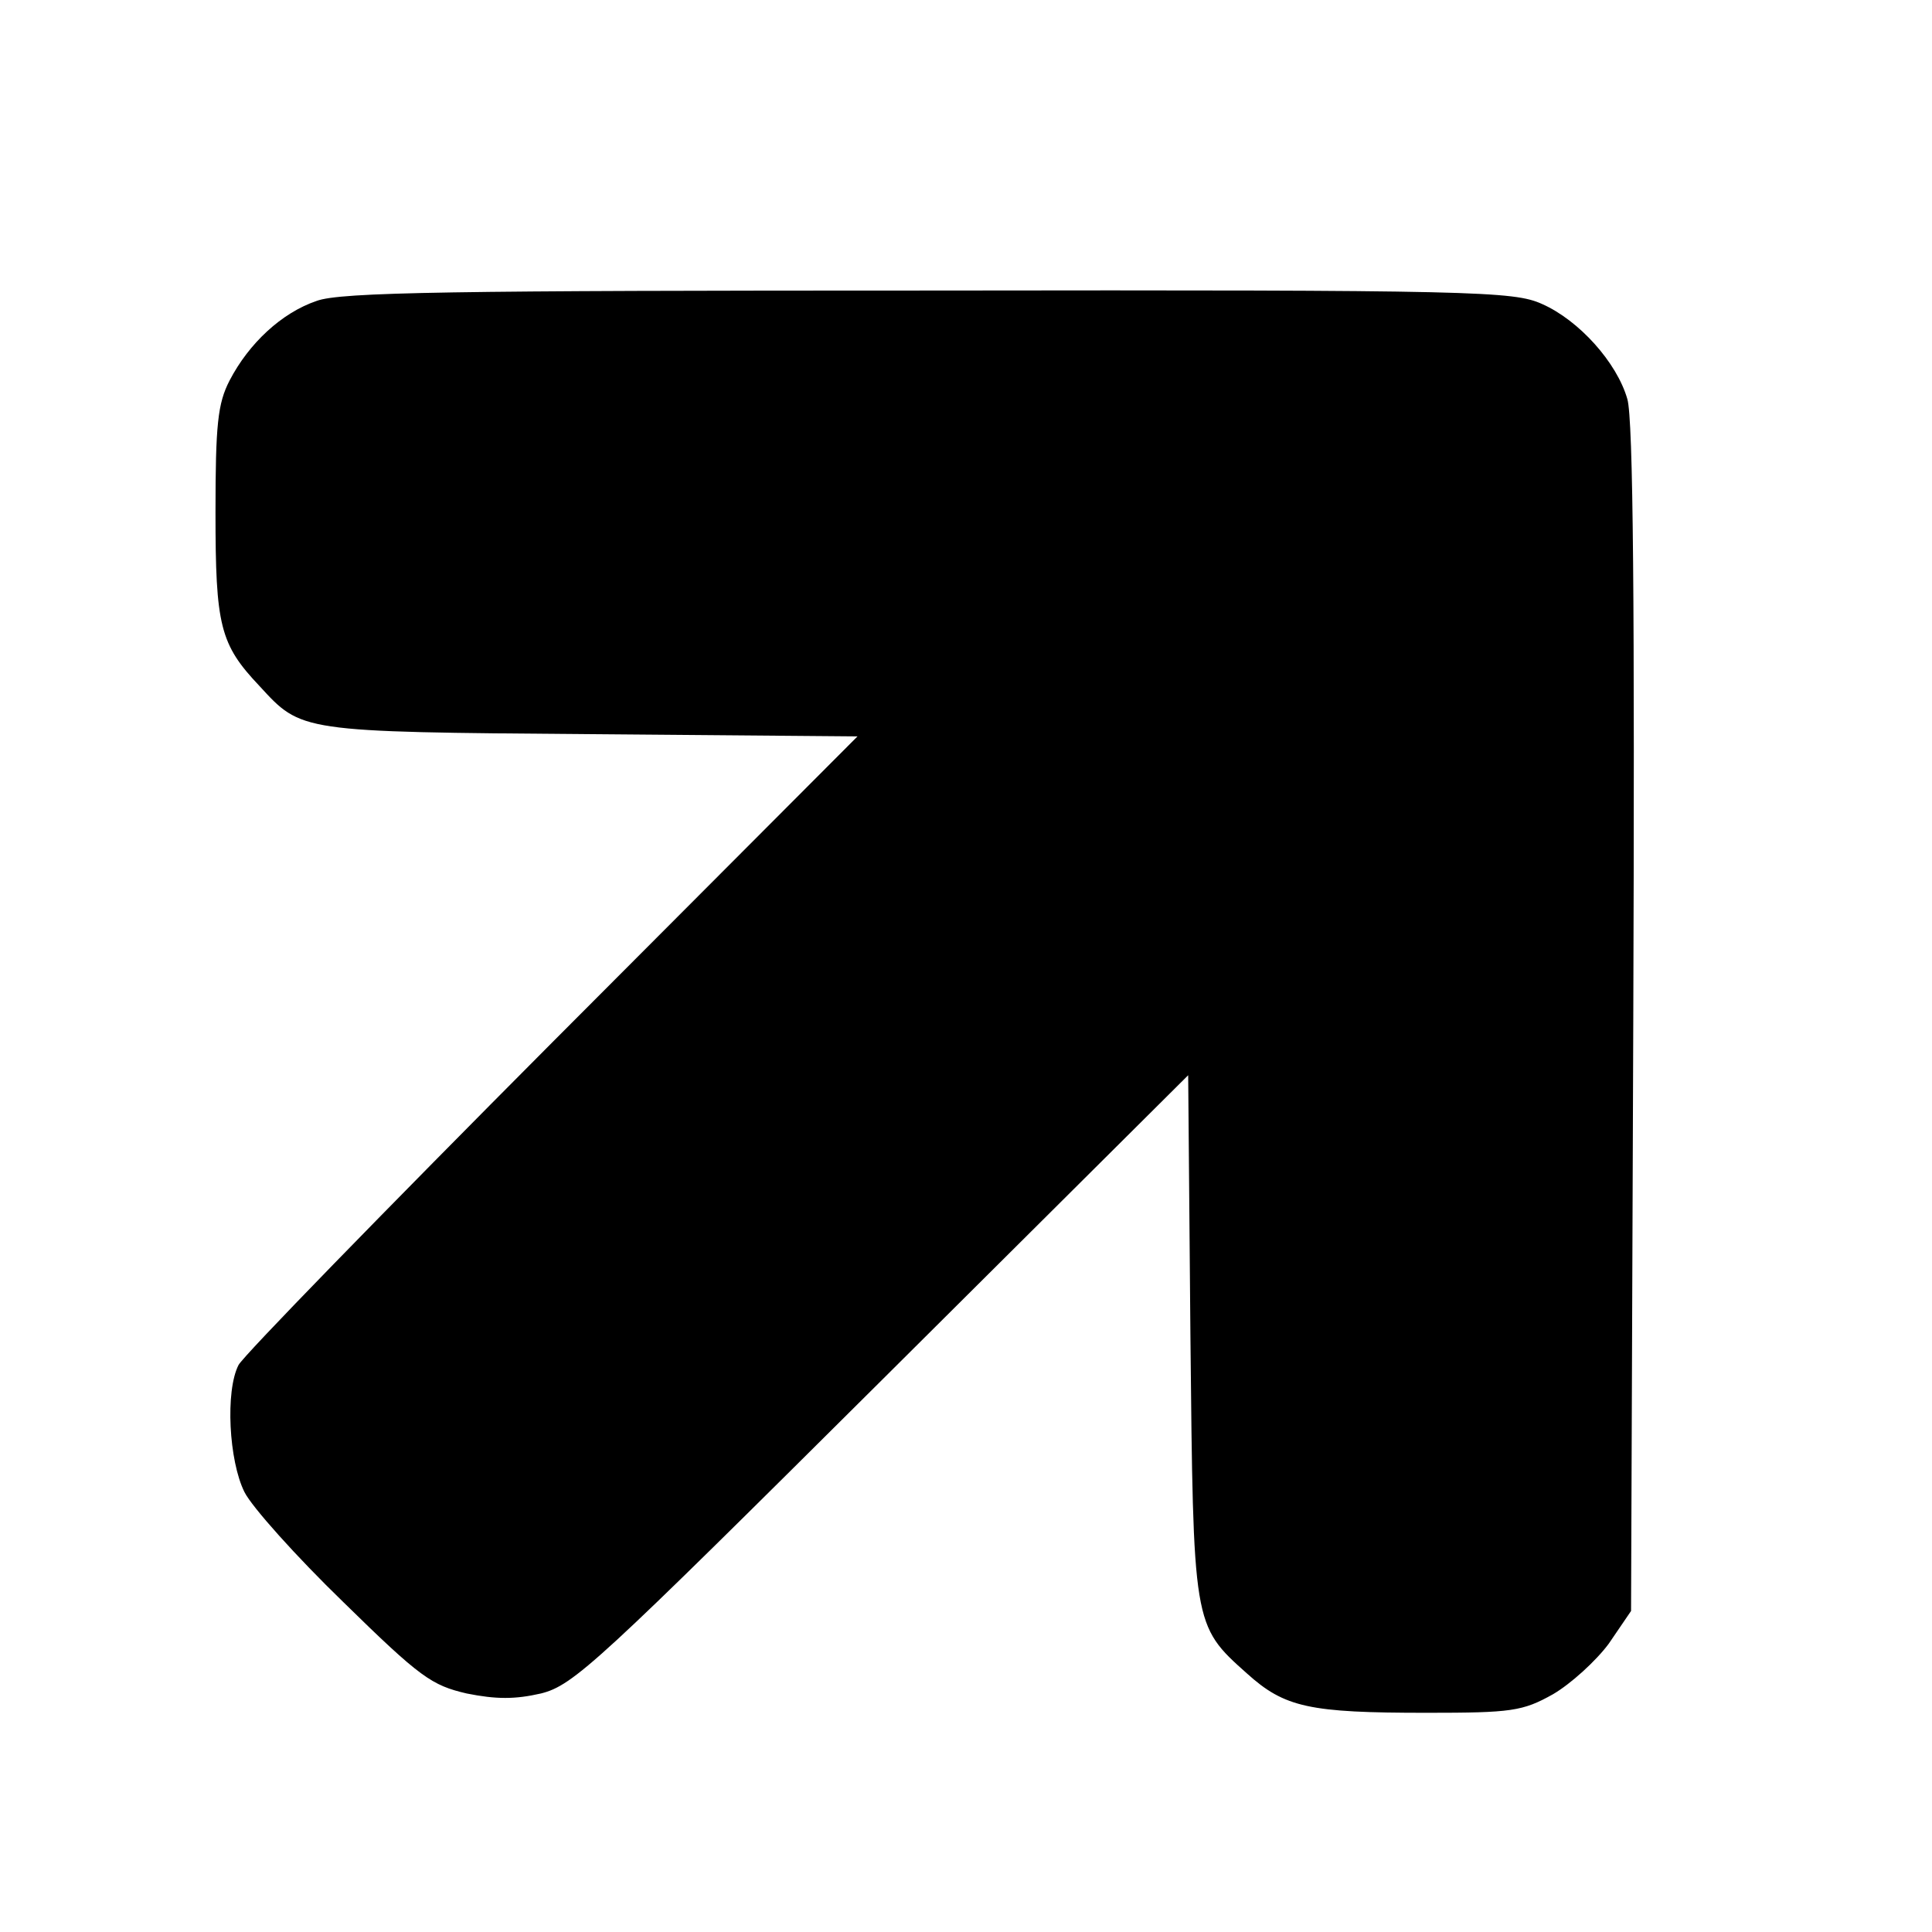
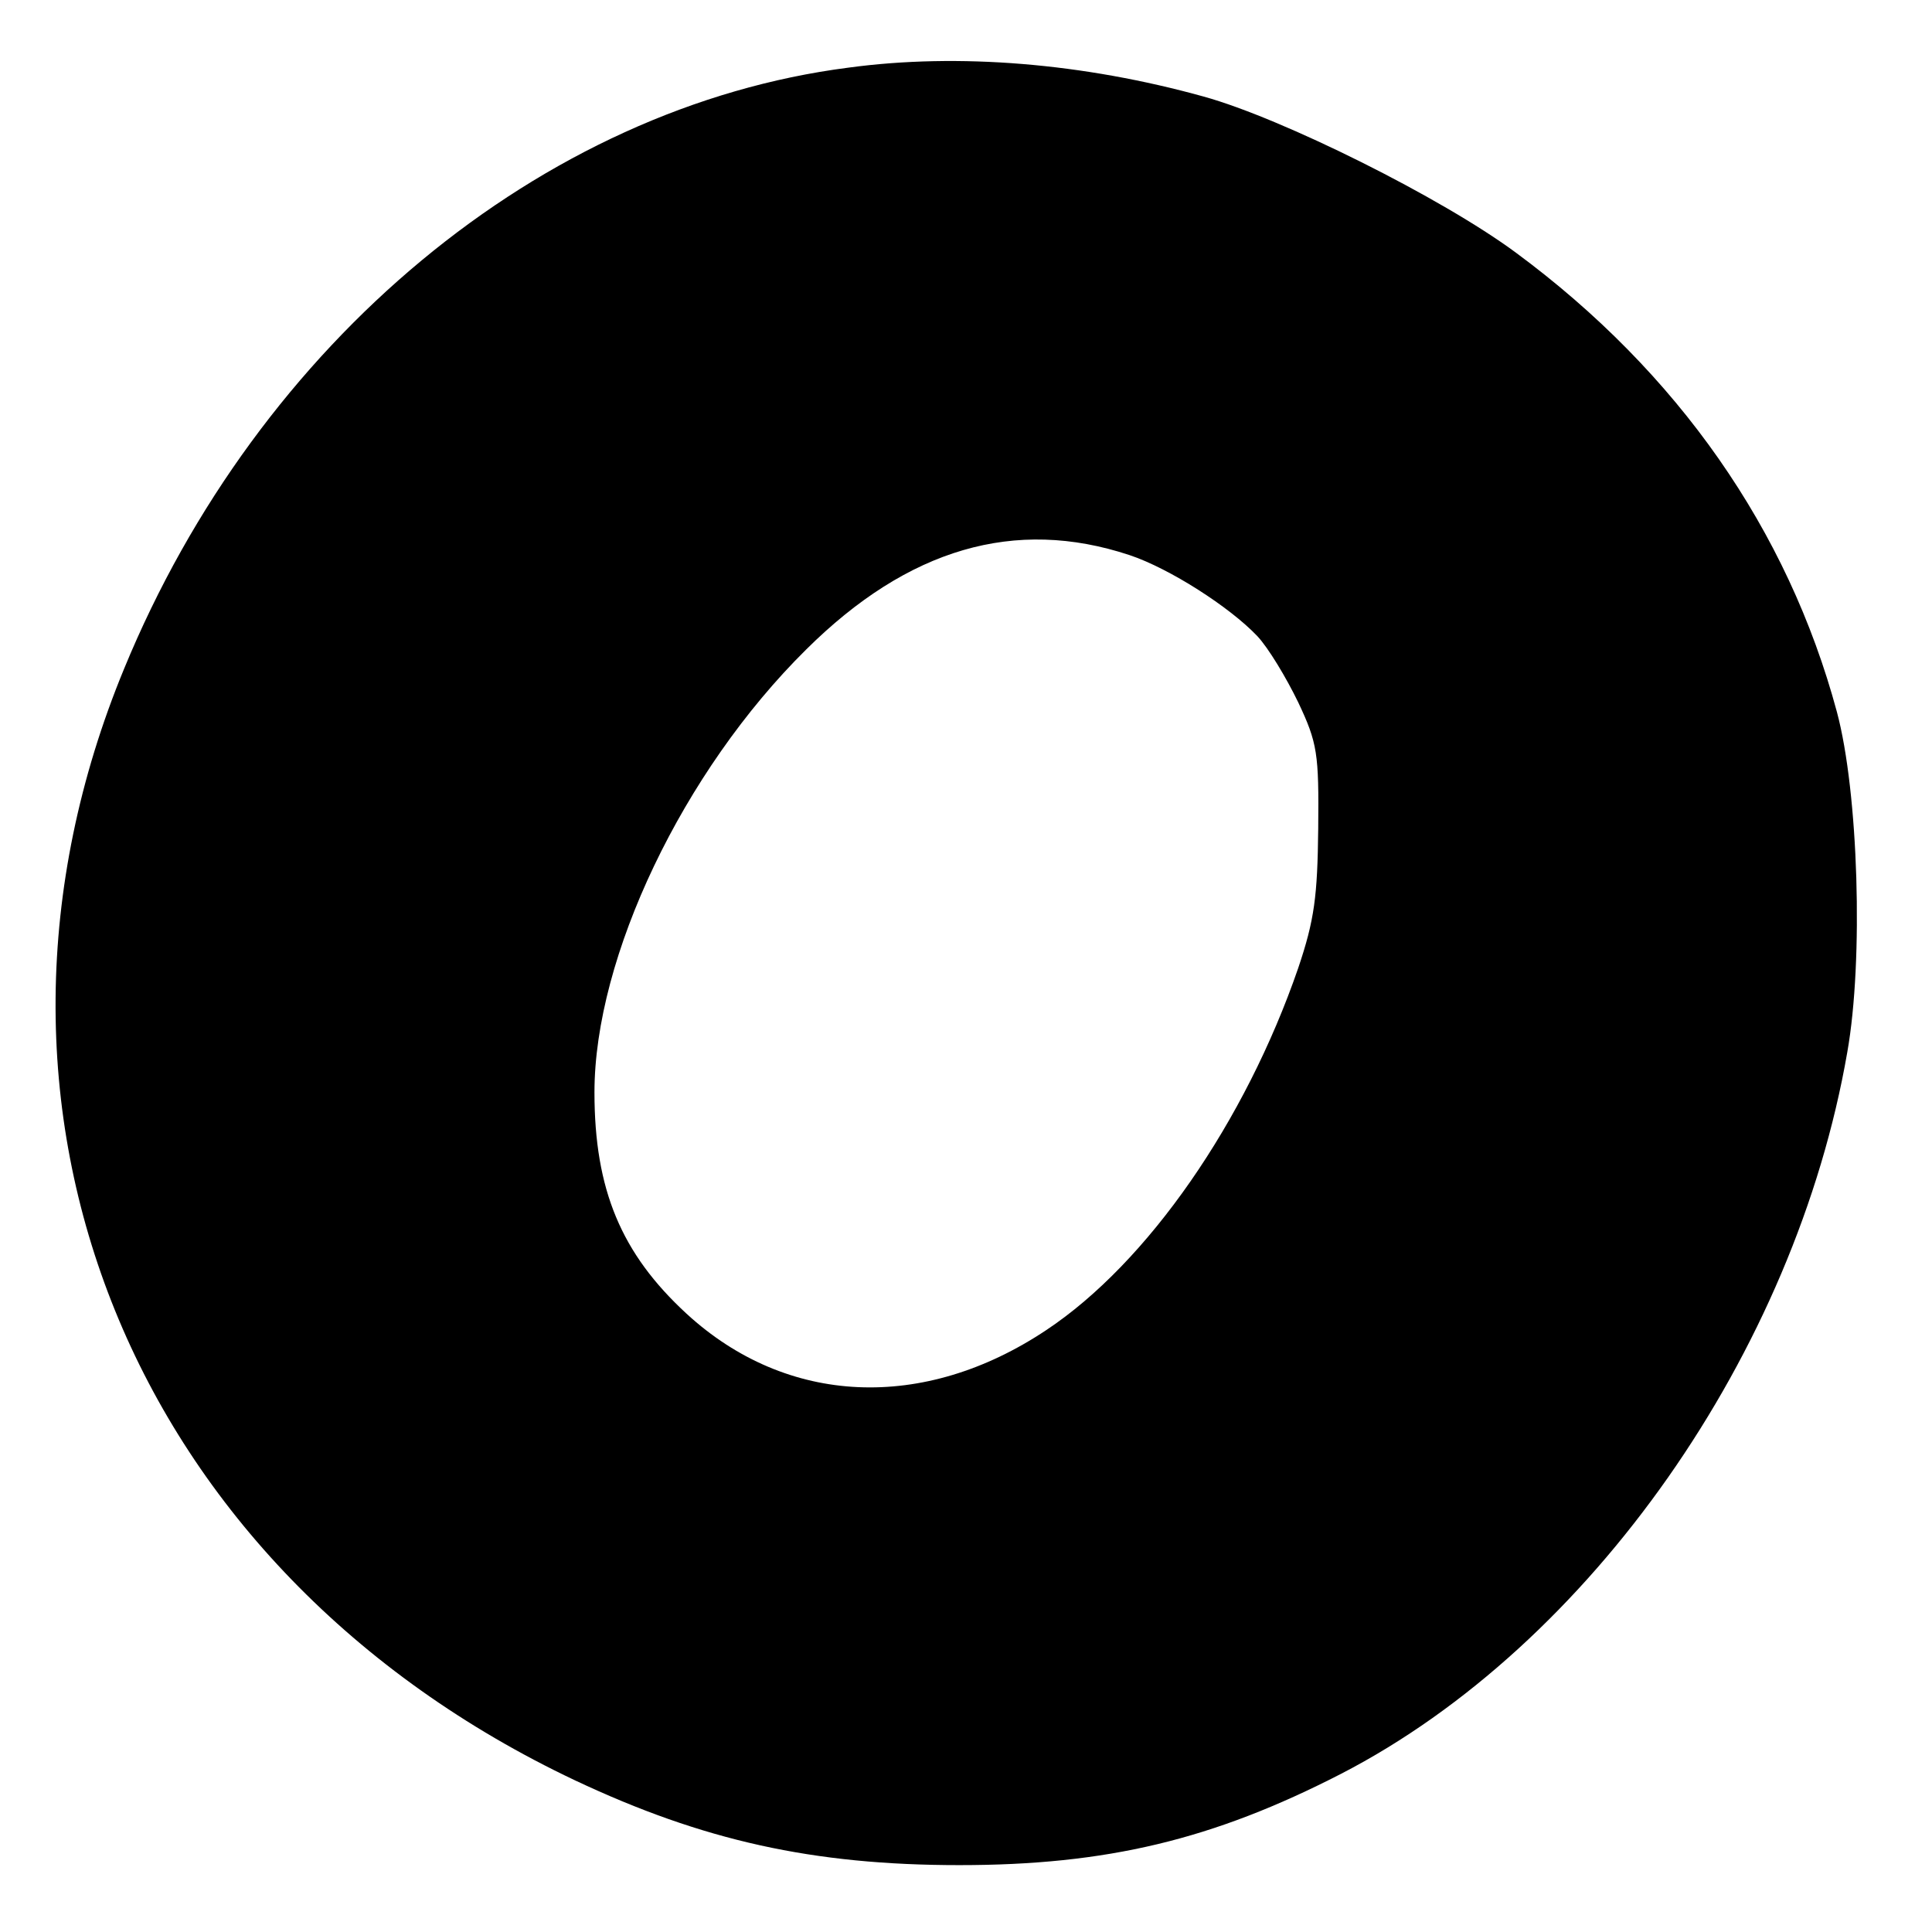
- <svg xmlns="http://www.w3.org/2000/svg" version="1" width="346.667" height="346.667" viewBox="0 0 260 260">
-   <path d="M42.6 40.5c-4.7 1.6-9.1 5.7-11.7 10.7C29.3 54.3 29 57.1 29 69c0 15.2.6 17.7 5.9 23.3 5.7 6.2 5.3 6.2 44.5 6.5l36 .3-41.1 41.2c-22.6 22.7-41.6 42.2-42.2 43.4-1.8 3.5-1.3 12.9.8 17.1 1 2 7 8.7 13.3 14.8 10.4 10.2 11.9 11.2 16.6 12.3 4 .8 6.5.8 10 0 4.4-1.1 7.6-4.1 45.9-42.2l41.2-41 .3 34.9c.4 39.1.3 39.1 7.6 45.6 5.1 4.6 8.4 5.3 24.2 5.3 11.4 0 12.9-.2 17-2.5 2.4-1.4 5.8-4.5 7.5-6.8l3-4.4.3-79.6c.2-55.6 0-80.8-.8-83.5-1.4-4.9-6.5-10.6-11.5-12.8-3.8-1.7-8.7-1.9-82.5-1.8-64.1 0-79.2.2-82.4 1.4z" />
+ <svg xmlns="http://www.w3.org/2000/svg" version="1.0" width="260pt" height="260pt" viewBox="0 0 260 260" preserveAspectRatio="xMidYMid meet">
+   <g transform="translate(0,260) scale(0.1,-0.1)" fill="#000000" stroke="none">
+     <path d="M1142 2509 c-413 -53 -794 -369 -975 -809 -244 -591 9 -1213 607 -1496 172 -81 320 -114 517 -114 198 0 341 34 514 123 335 173 611 567 681 971 22 124 15 350 -14 458 -66 245 -214 457 -432 618 -100 74 -315 181 -420 210 -162 45 -330 59 -478 39z m378 -656 c54 -18 135 -70 172 -109 15 -16 39 -56 55 -89 26 -55 28 -69 27 -170 -1 -91 -5 -123 -27 -188 -71 -206 -202 -396 -339 -487 -165 -110 -349 -102 -484 22 -88 81 -124 167 -124 298 0 182 119 432 285 596 137 136 281 178 435 127z" />
+   </g>
</svg>
